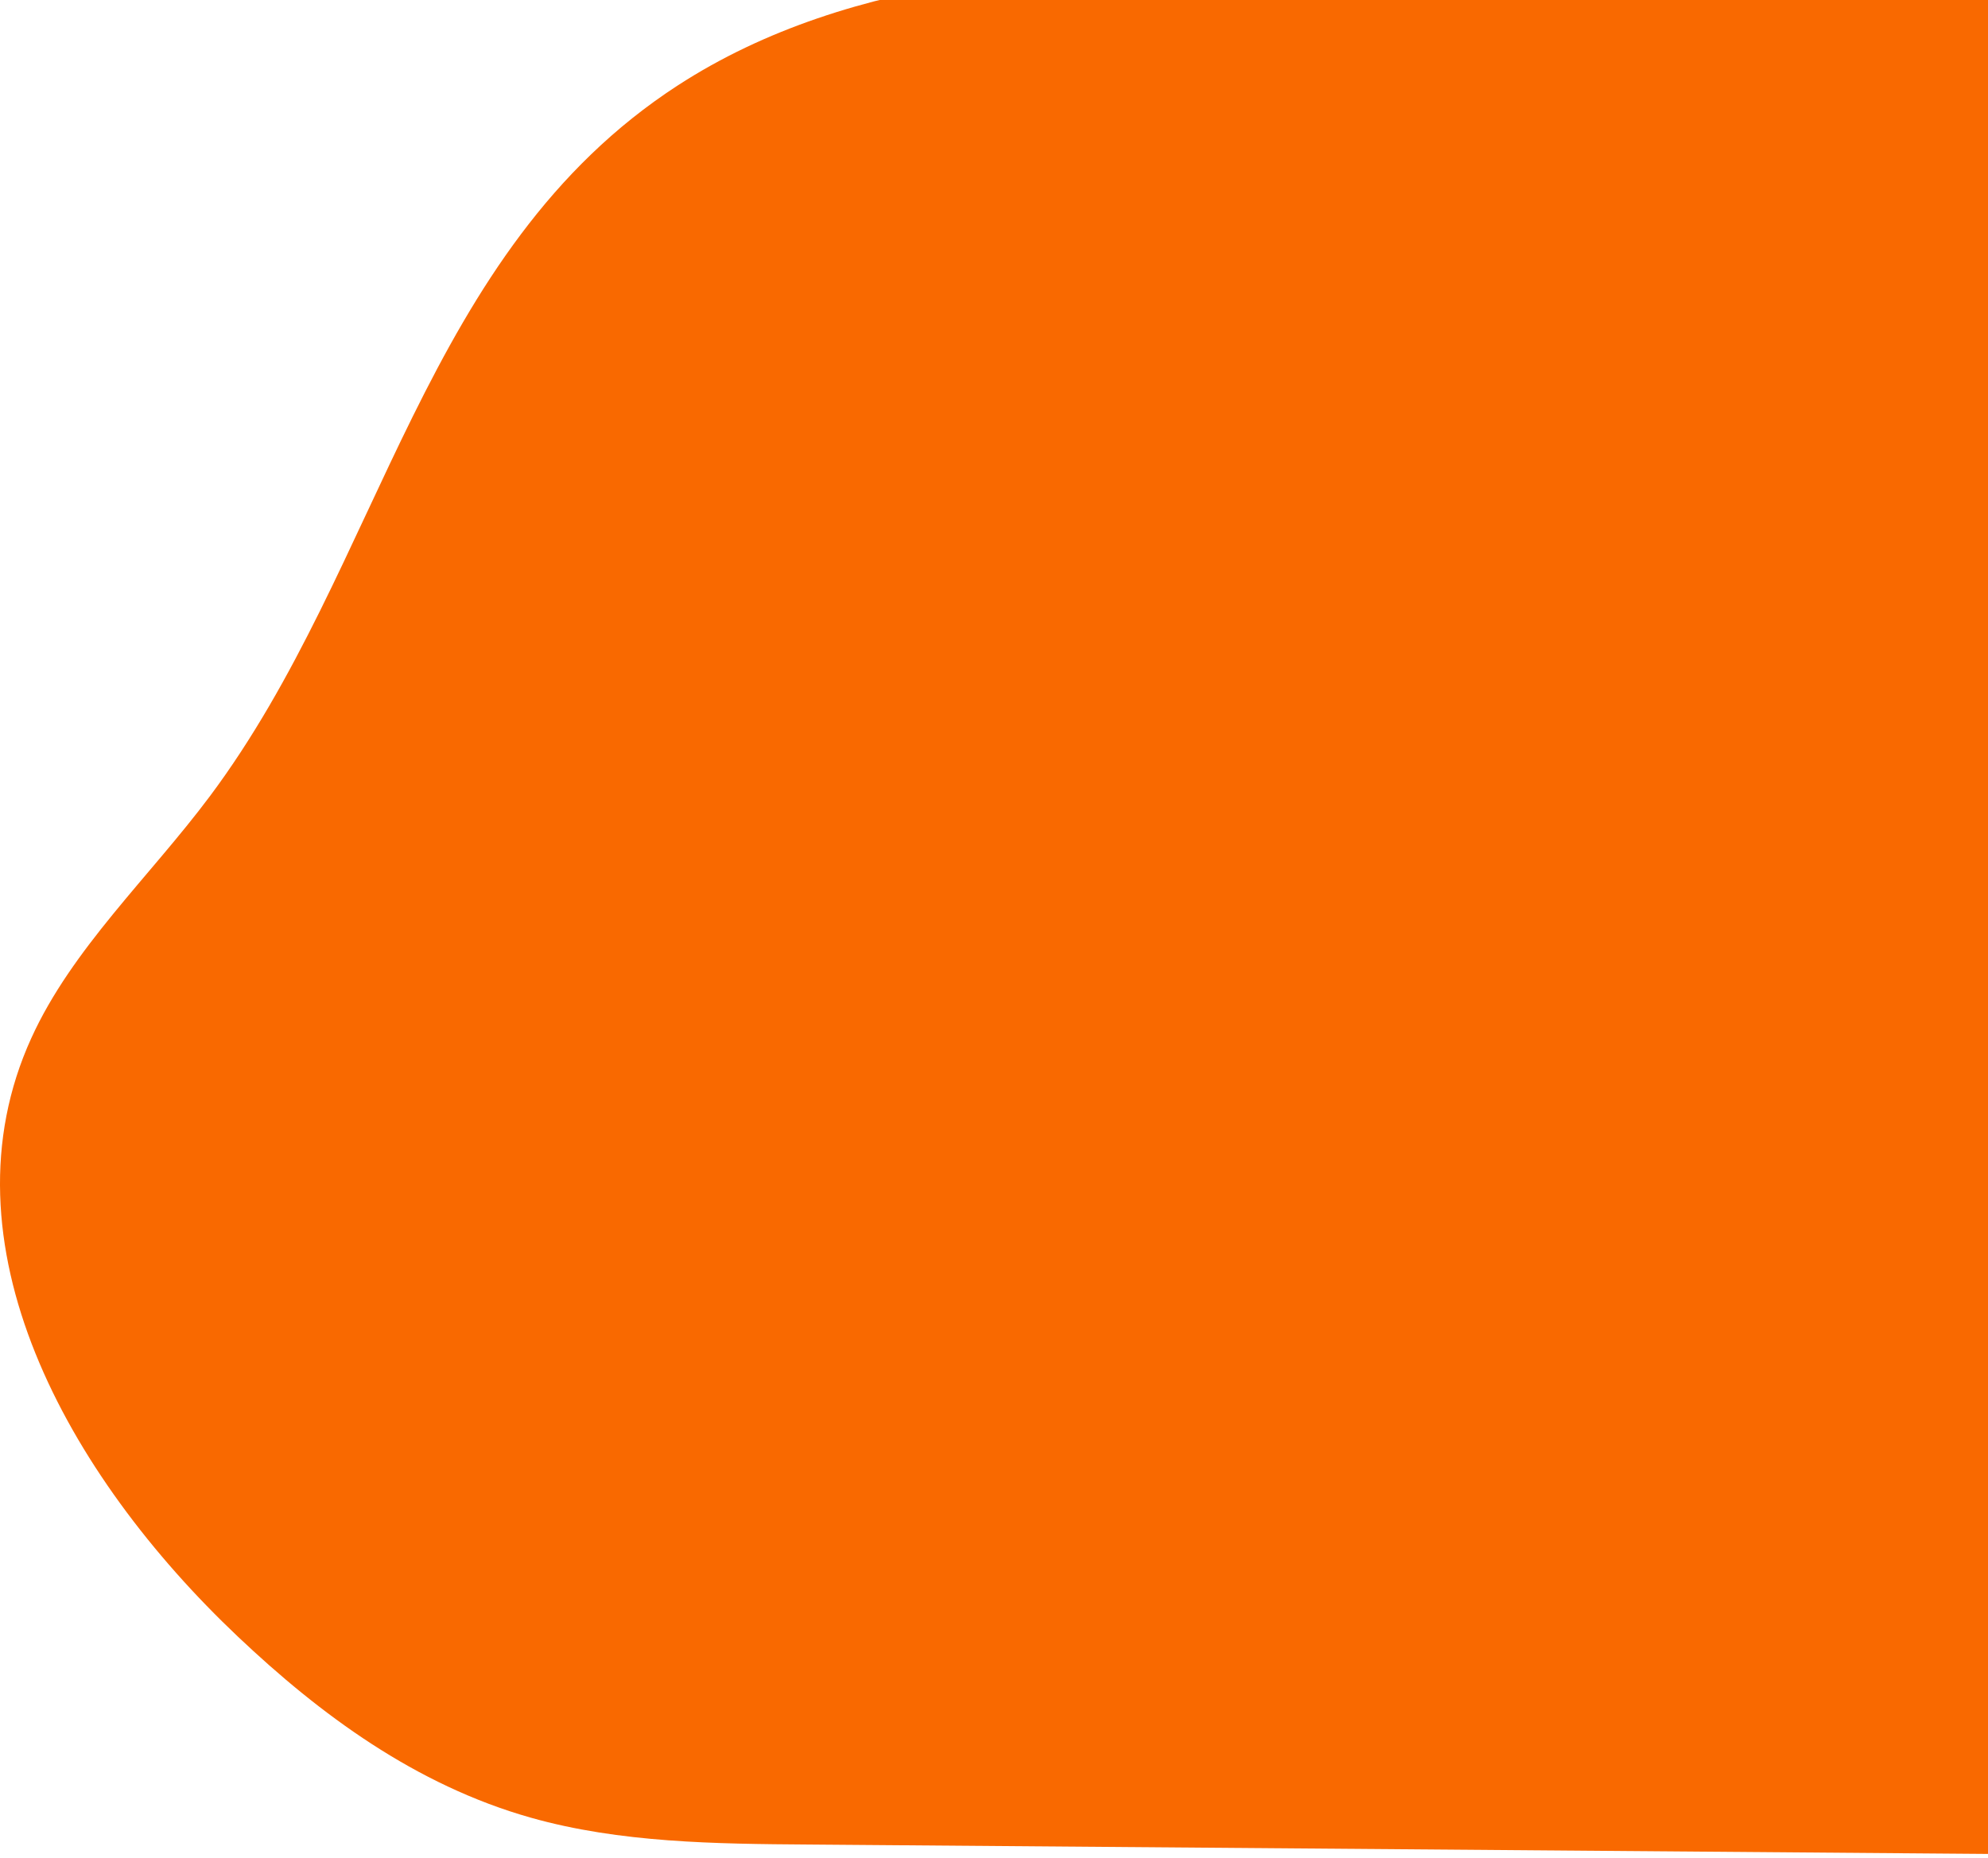
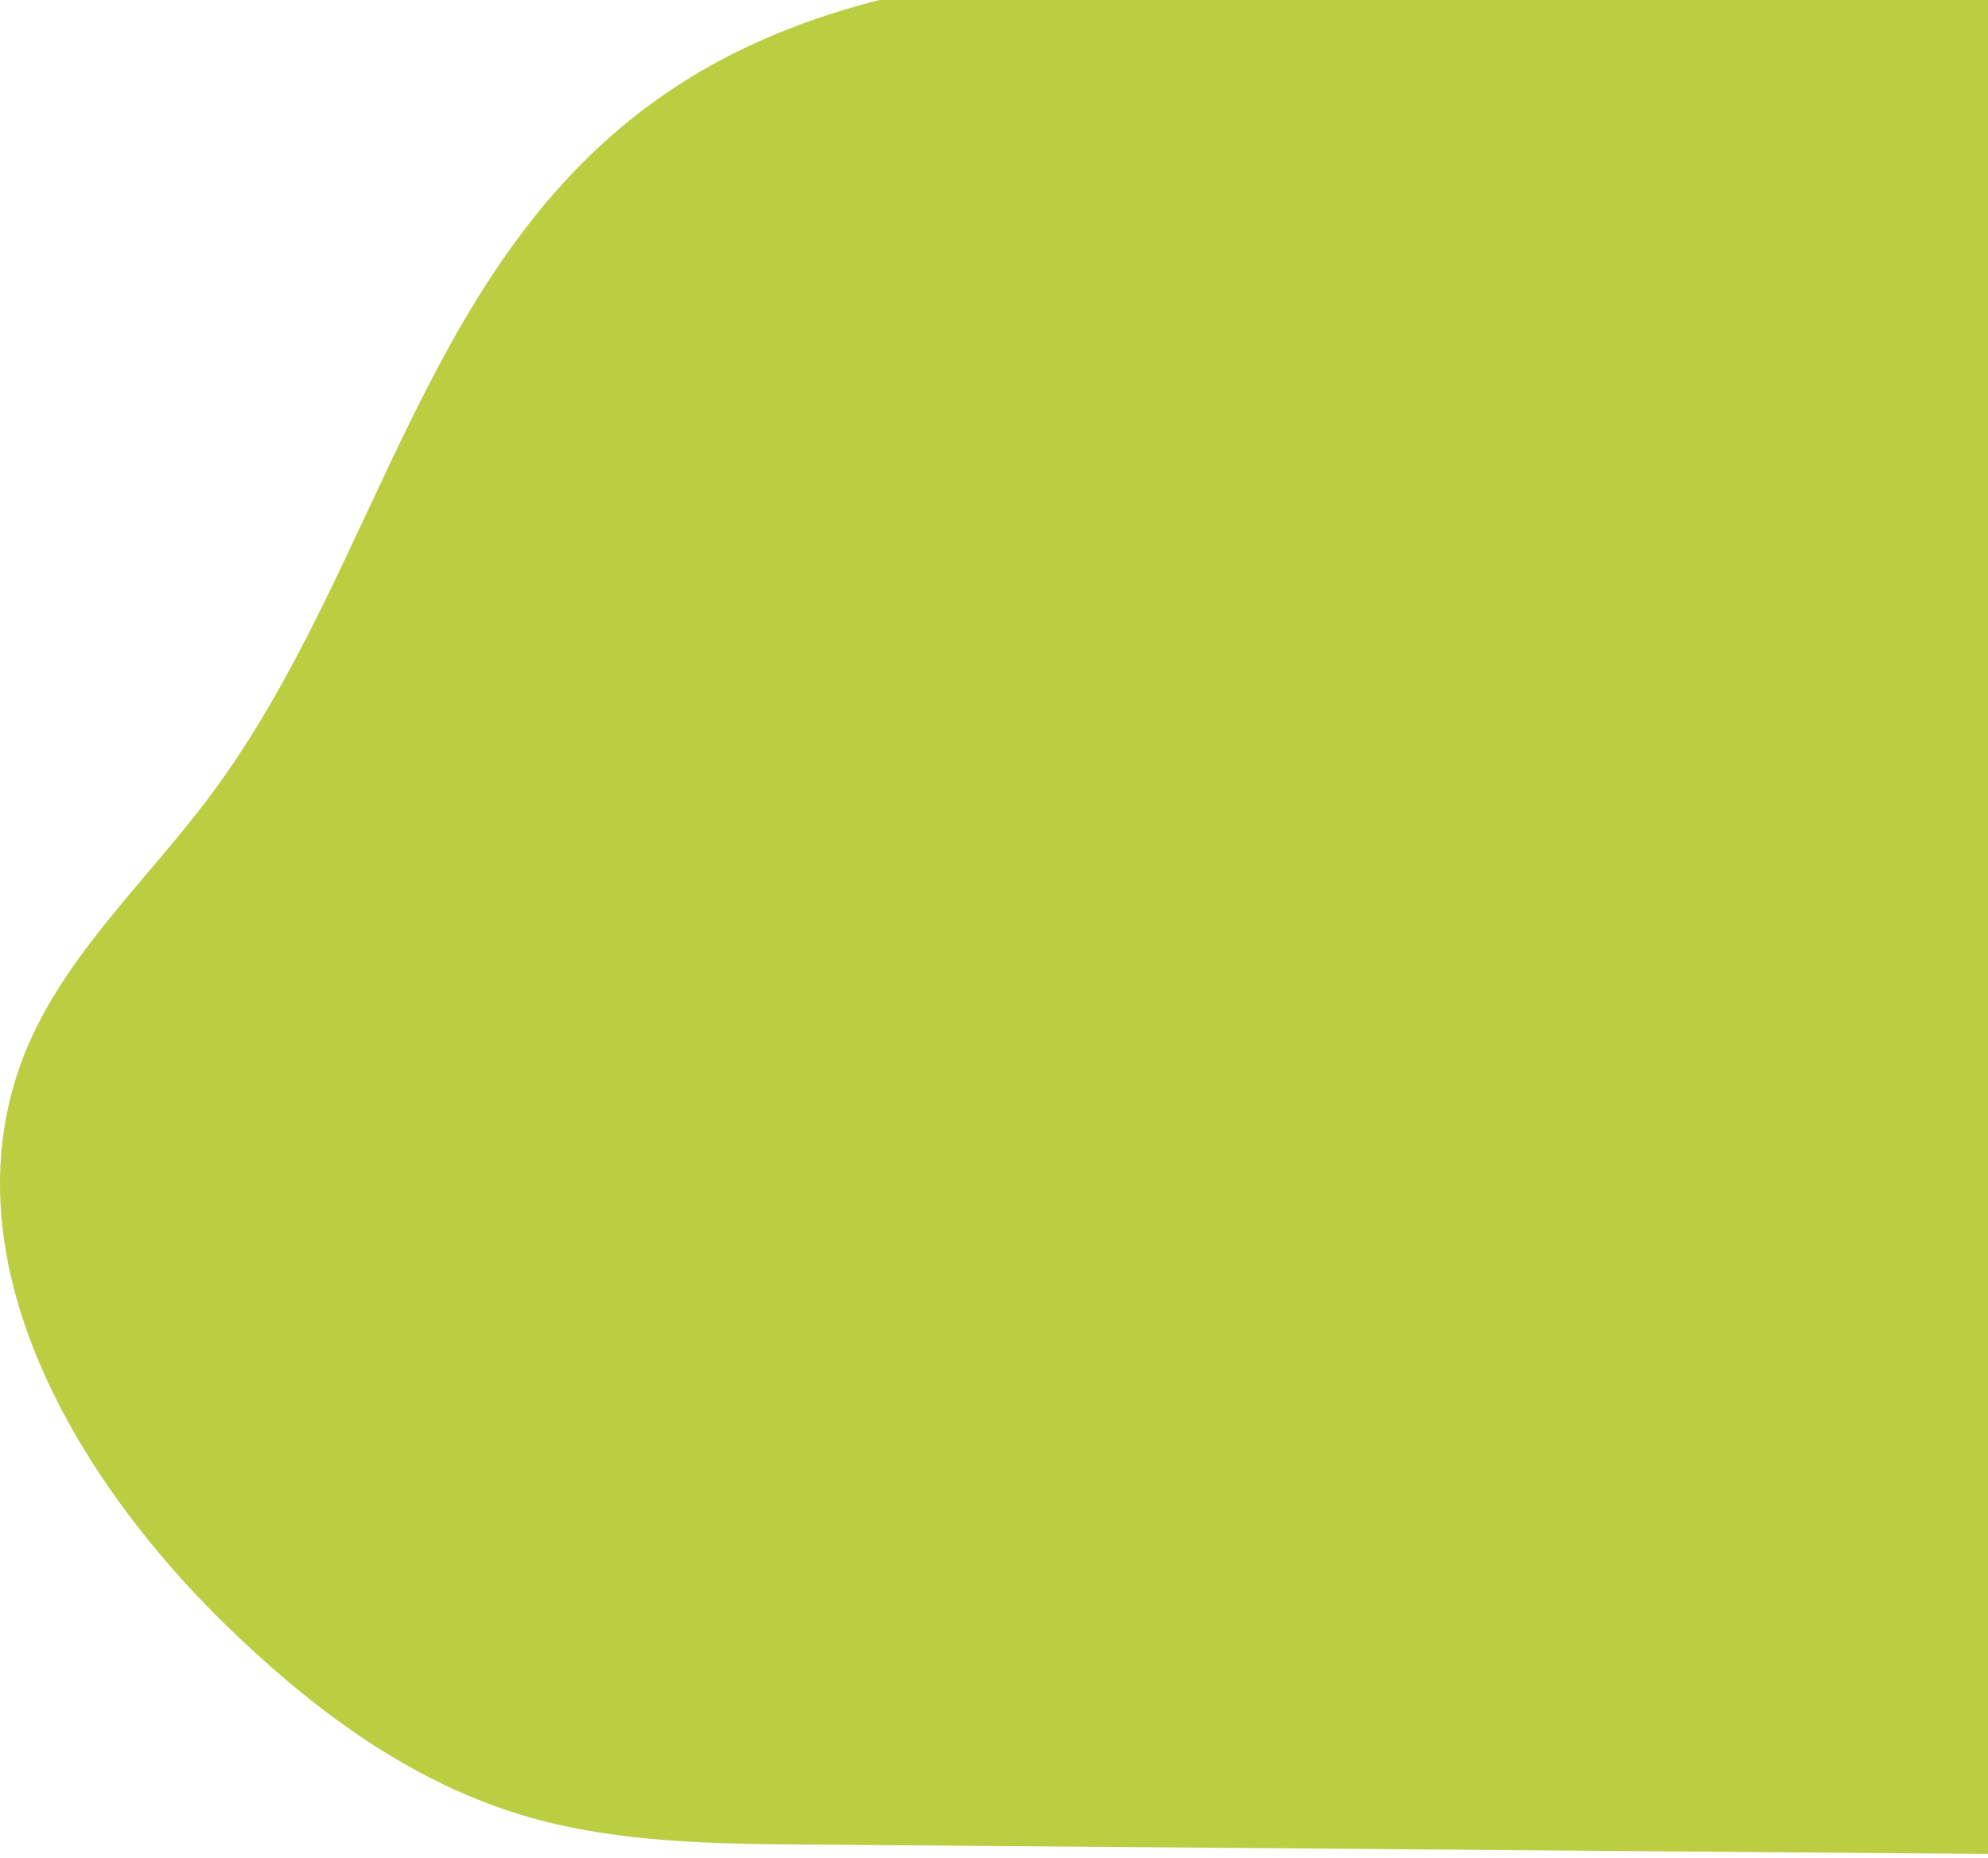
<svg xmlns="http://www.w3.org/2000/svg" width="934" height="873" viewBox="0 0 934 873" fill="none">
-   <path d="M318.337 40.205C198.401 118.129 179.815 265.479 98.587 374.184C70.311 412.009 33.774 445.862 14.712 487.824C-29.053 583.873 31.18 692.823 111.799 769.109C150.241 805.501 195.144 838.842 249.473 854.181C291.252 865.977 336.049 866.469 380.025 866.776L1150.47 872.92C1236.49 873.595 1332.07 871.158 1393.92 819.673C1436.54 784.223 1453.86 732.451 1468.55 683.034C1486.61 622.313 1502.97 556.369 1474.88 498.535C1442.79 432.366 1361.64 394.868 1311.23 337.771C1229.42 245.266 1231.3 105.35 1127.12 31.501C1078.48 -2.966 1014.31 -16.482 951.771 -23.241C833.874 -35.999 722.199 -11.915 606.42 -15.274C507.454 -18.141 400.438 -13.144 318.337 40.205Z" fill="#F96900" />
+   <path d="M318.337 40.205C198.401 118.129 179.815 265.479 98.587 374.184C70.311 412.009 33.774 445.862 14.712 487.824C-29.053 583.873 31.18 692.823 111.799 769.109C150.241 805.501 195.144 838.842 249.473 854.181C291.252 865.977 336.049 866.469 380.025 866.776L1150.47 872.92C1236.49 873.595 1332.07 871.158 1393.92 819.673C1436.54 784.223 1453.86 732.451 1468.55 683.034C1486.61 622.313 1502.97 556.369 1474.88 498.535C1442.79 432.366 1361.64 394.868 1311.23 337.771C1229.42 245.266 1231.3 105.35 1127.12 31.501C1078.48 -2.966 1014.31 -16.482 951.771 -23.241C833.874 -35.999 722.199 -11.915 606.42 -15.274C507.454 -18.141 400.438 -13.144 318.337 40.205Z" fill="#BBCD41" />
</svg>
